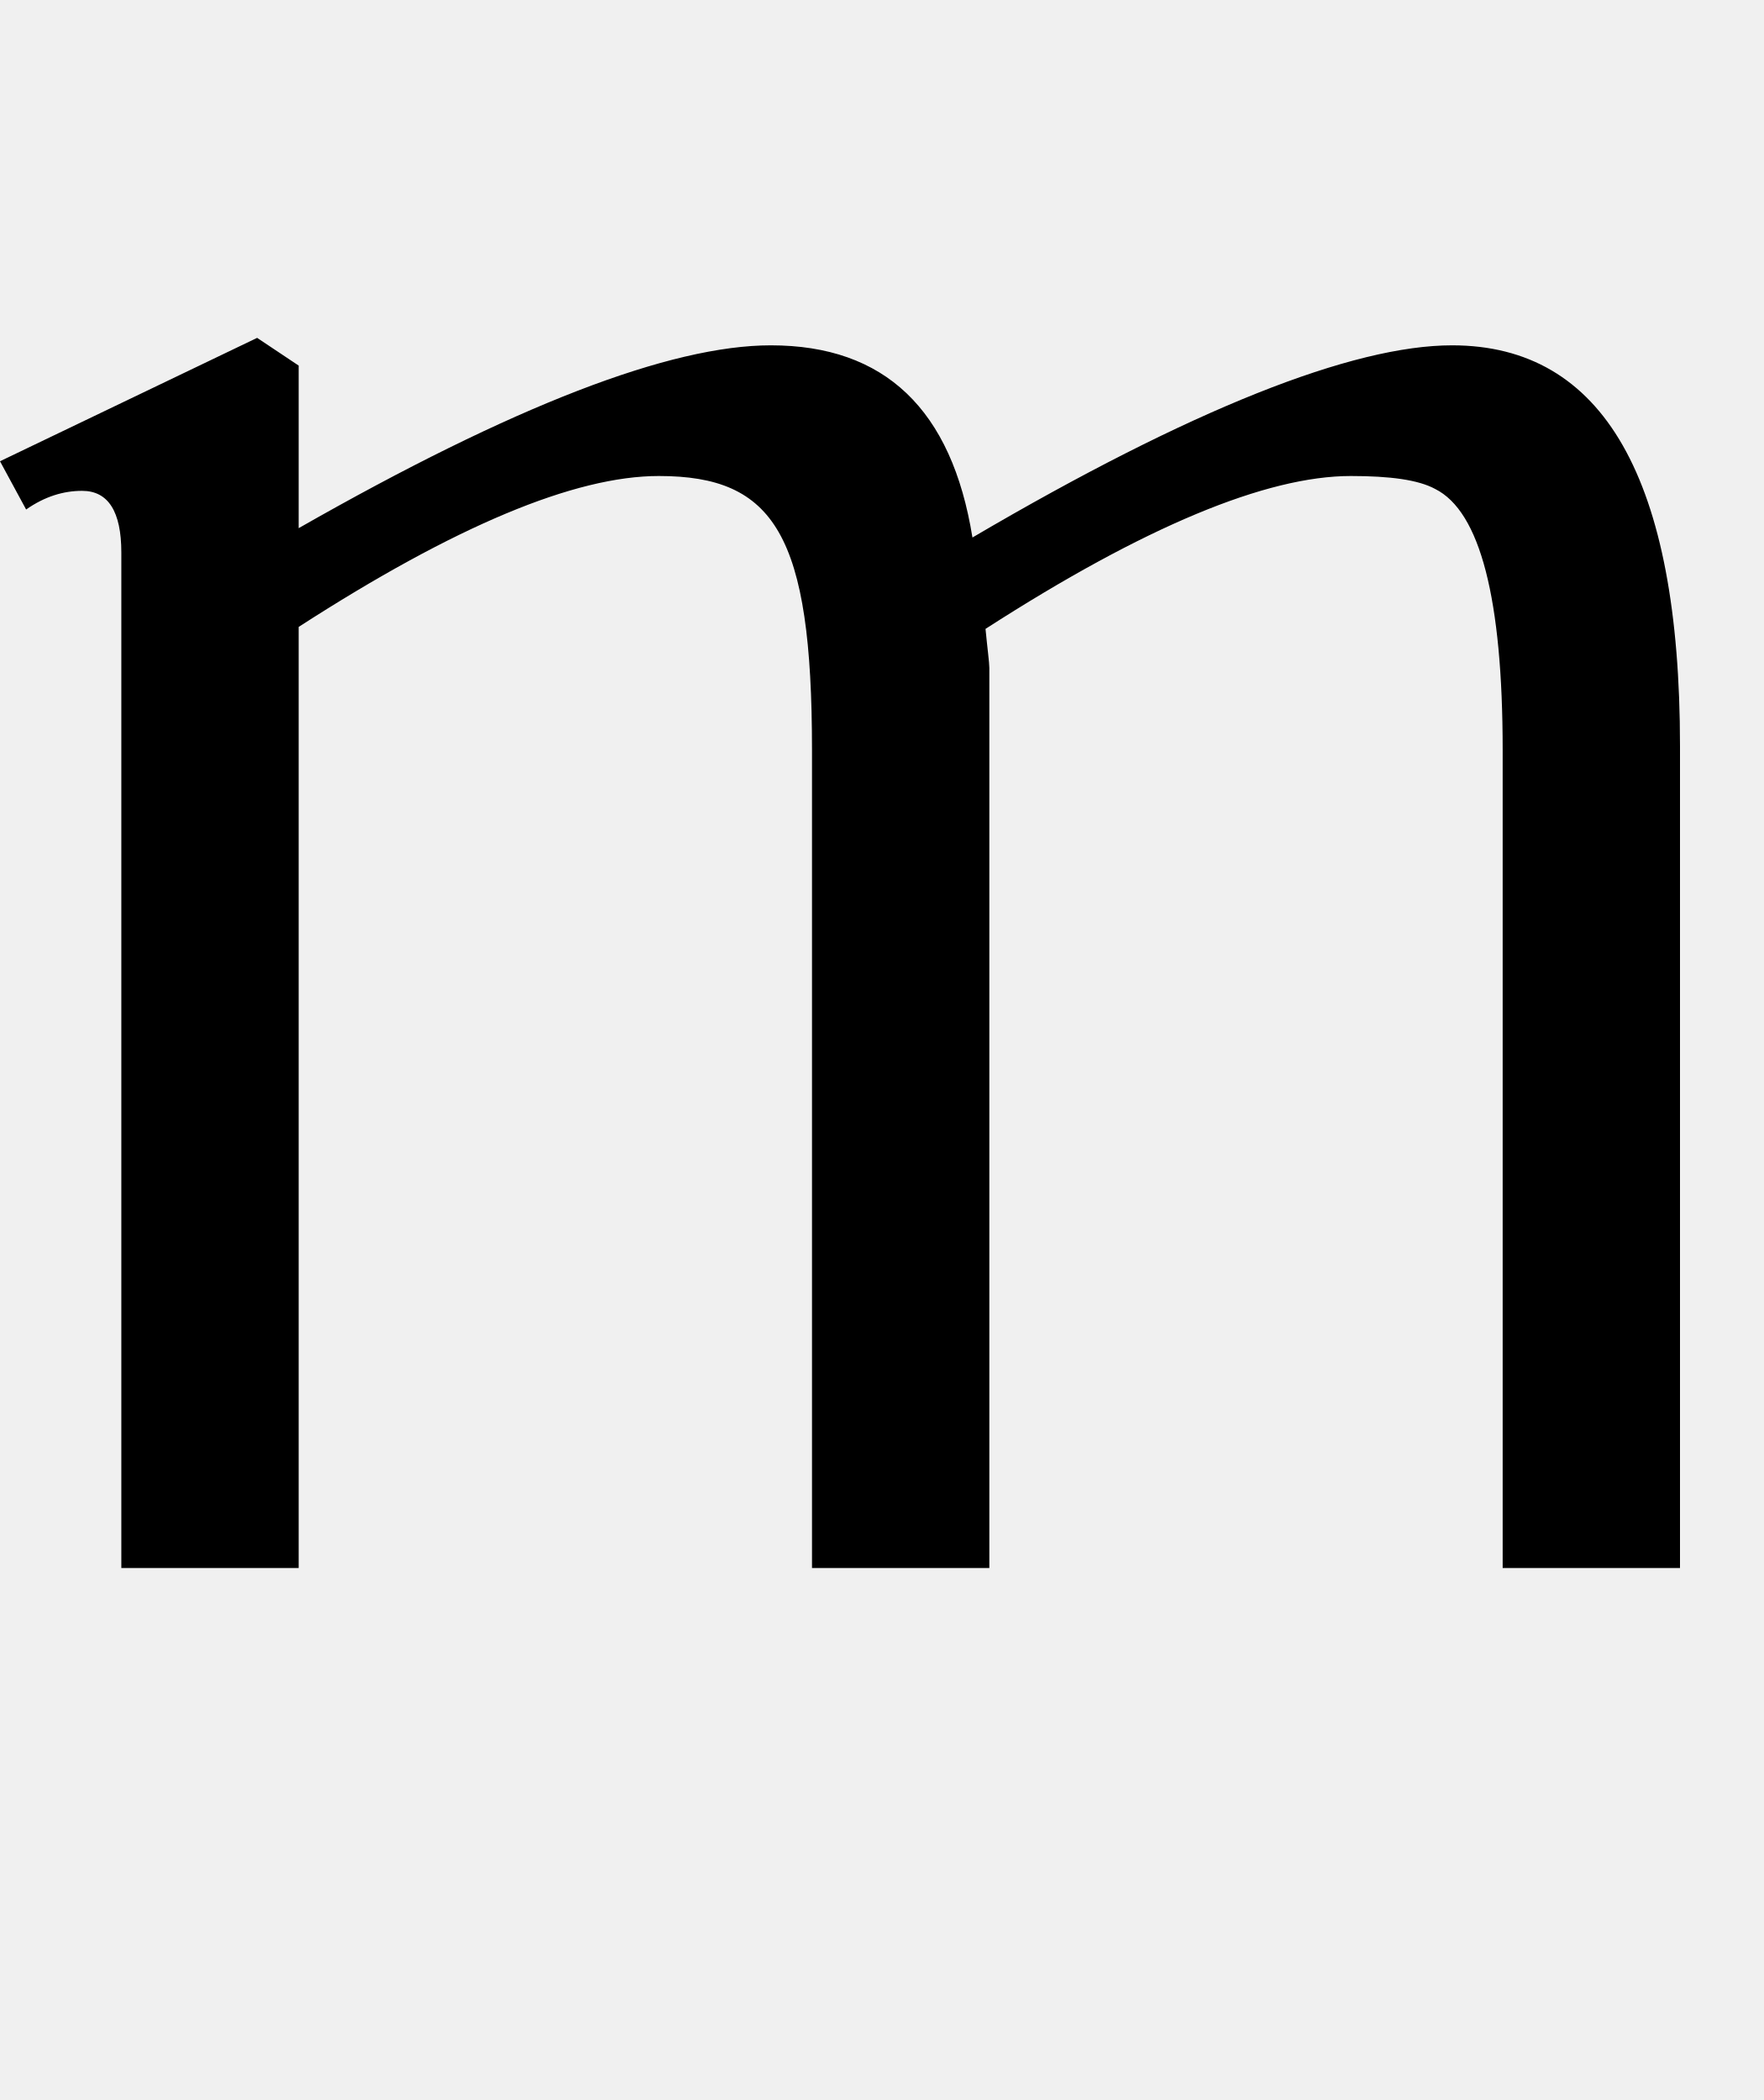
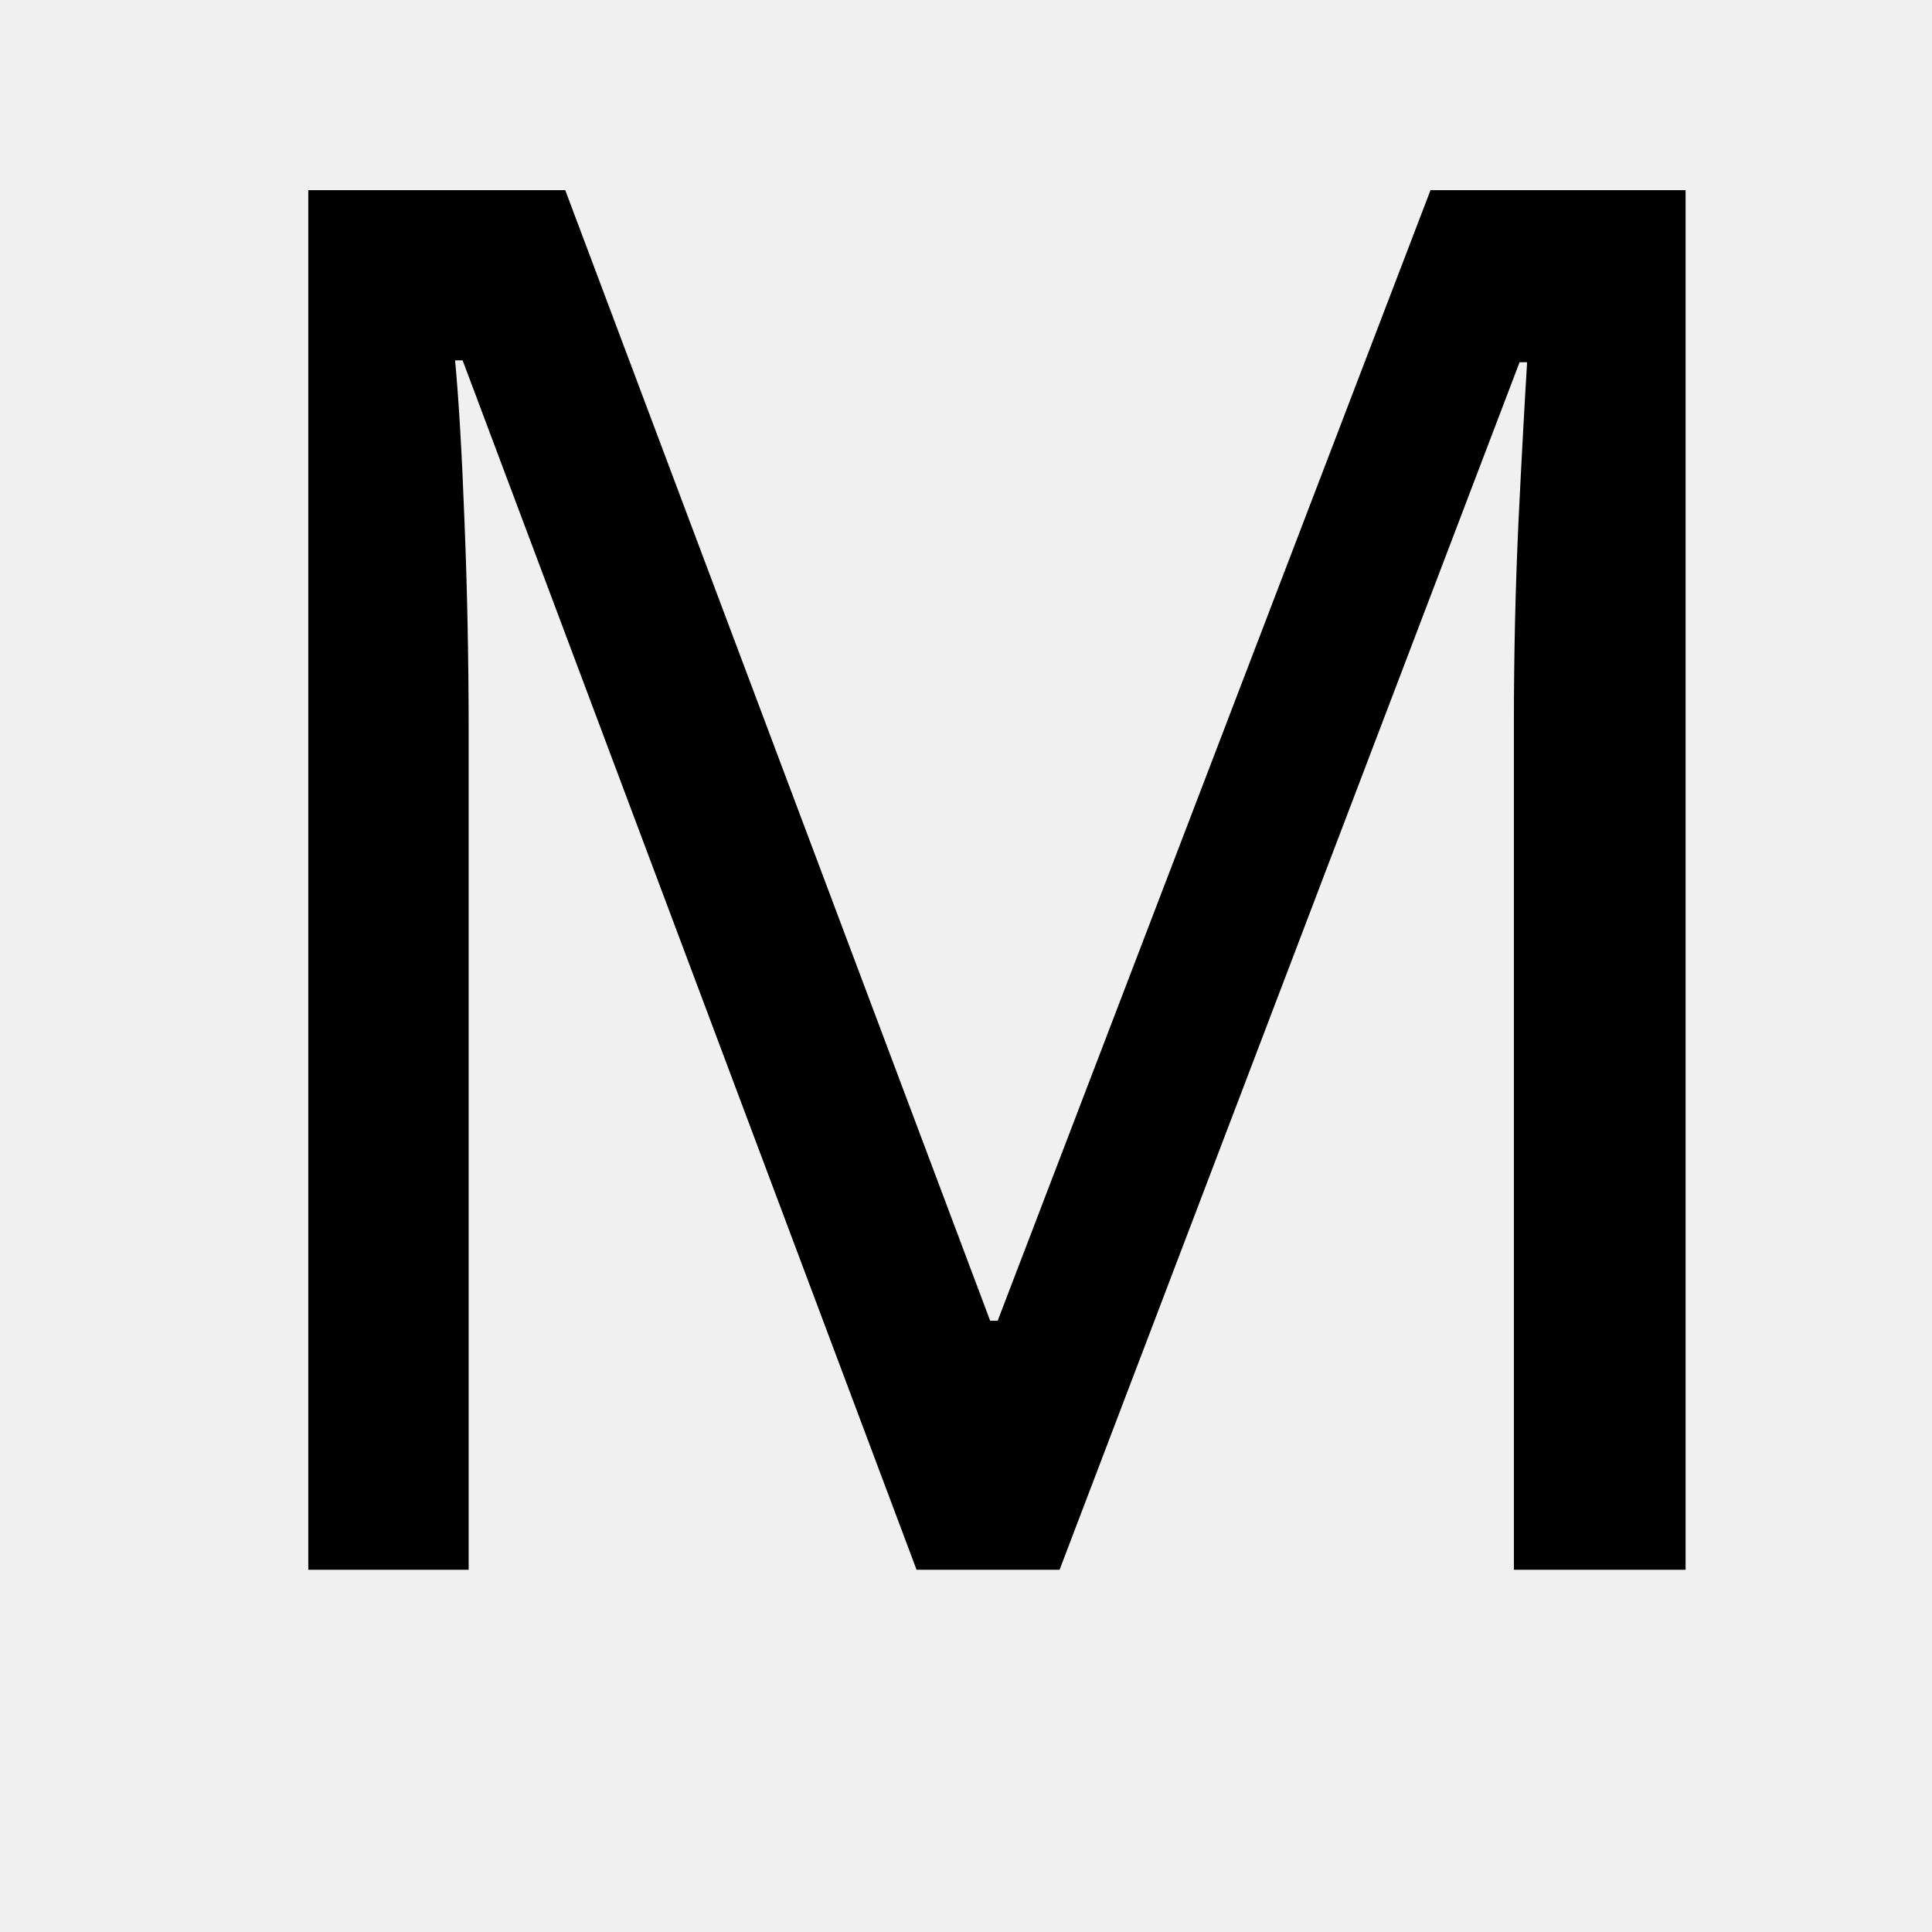
- <svg xmlns="http://www.w3.org/2000/svg" width="1.89in" height="2.25in" viewBox="0 0 189 225">
+ <svg xmlns="http://www.w3.org/2000/svg" viewBox="0 0 80 80">
  <style>
-       path { fill: black; }
+       text { fill: black; }
    @media (prefers-color-scheme: dark) {
-       path { fill: white; }
+       text { fill: white; }
    }
   </style>
-   <path id="M" d="M 87.00,80.34            C 87.00,57.34 83.00,51.00 70.59,51.00              61.59,51.00 48.80,56.33 32.00,67.17              32.00,67.17 32.00,168.00 32.00,168.00              32.00,168.00 13.00,168.00 13.00,168.00              13.00,168.00 13.00,59.19 13.00,59.19              13.00,54.80 11.59,52.59 8.80,52.59              6.80,52.59 4.80,53.19 2.80,54.59              2.80,54.59 0.00,49.42 0.00,49.42              0.00,49.42 27.55,36.20 27.55,36.20              27.55,36.20 32.00,39.17 32.00,39.17              32.00,39.17 32.00,56.59 32.00,56.59              55.00,43.47 71.80,37.00 82.59,37.00              94.80,37.00 101.98,43.86 104.19,57.59              127.67,43.80 144.94,37.00 155.58,37.00              171.80,37.00 180.00,51.31 180.00,79.94              180.00,79.94 180.00,168.00 180.00,168.00              180.00,168.00 161.00,168.00 161.00,168.00              161.00,168.00 161.00,80.34 161.00,80.34              161.00,64.17 158.59,54.80 153.77,52.39              151.97,51.41 148.95,51.00 144.73,51.00              135.70,51.00 122.66,56.39 105.59,67.38              105.80,69.56 106.00,70.97 106.00,71.56              106.00,71.56 106.00,168.00 106.00,168.00              106.00,168.00 87.00,168.00 87.00,168.00              87.00,168.00 87.00,80.34 87.00,80.34              87.00,80.34 87.00,80.34 87.00,80.34 Z" />
+   <text xml:space="preserve" font-family="Alegreya" font-size="80" font-style="normal" font-weight="500">
+     <tspan x="5" y="65">M</tspan>
+   </text>
</svg>
